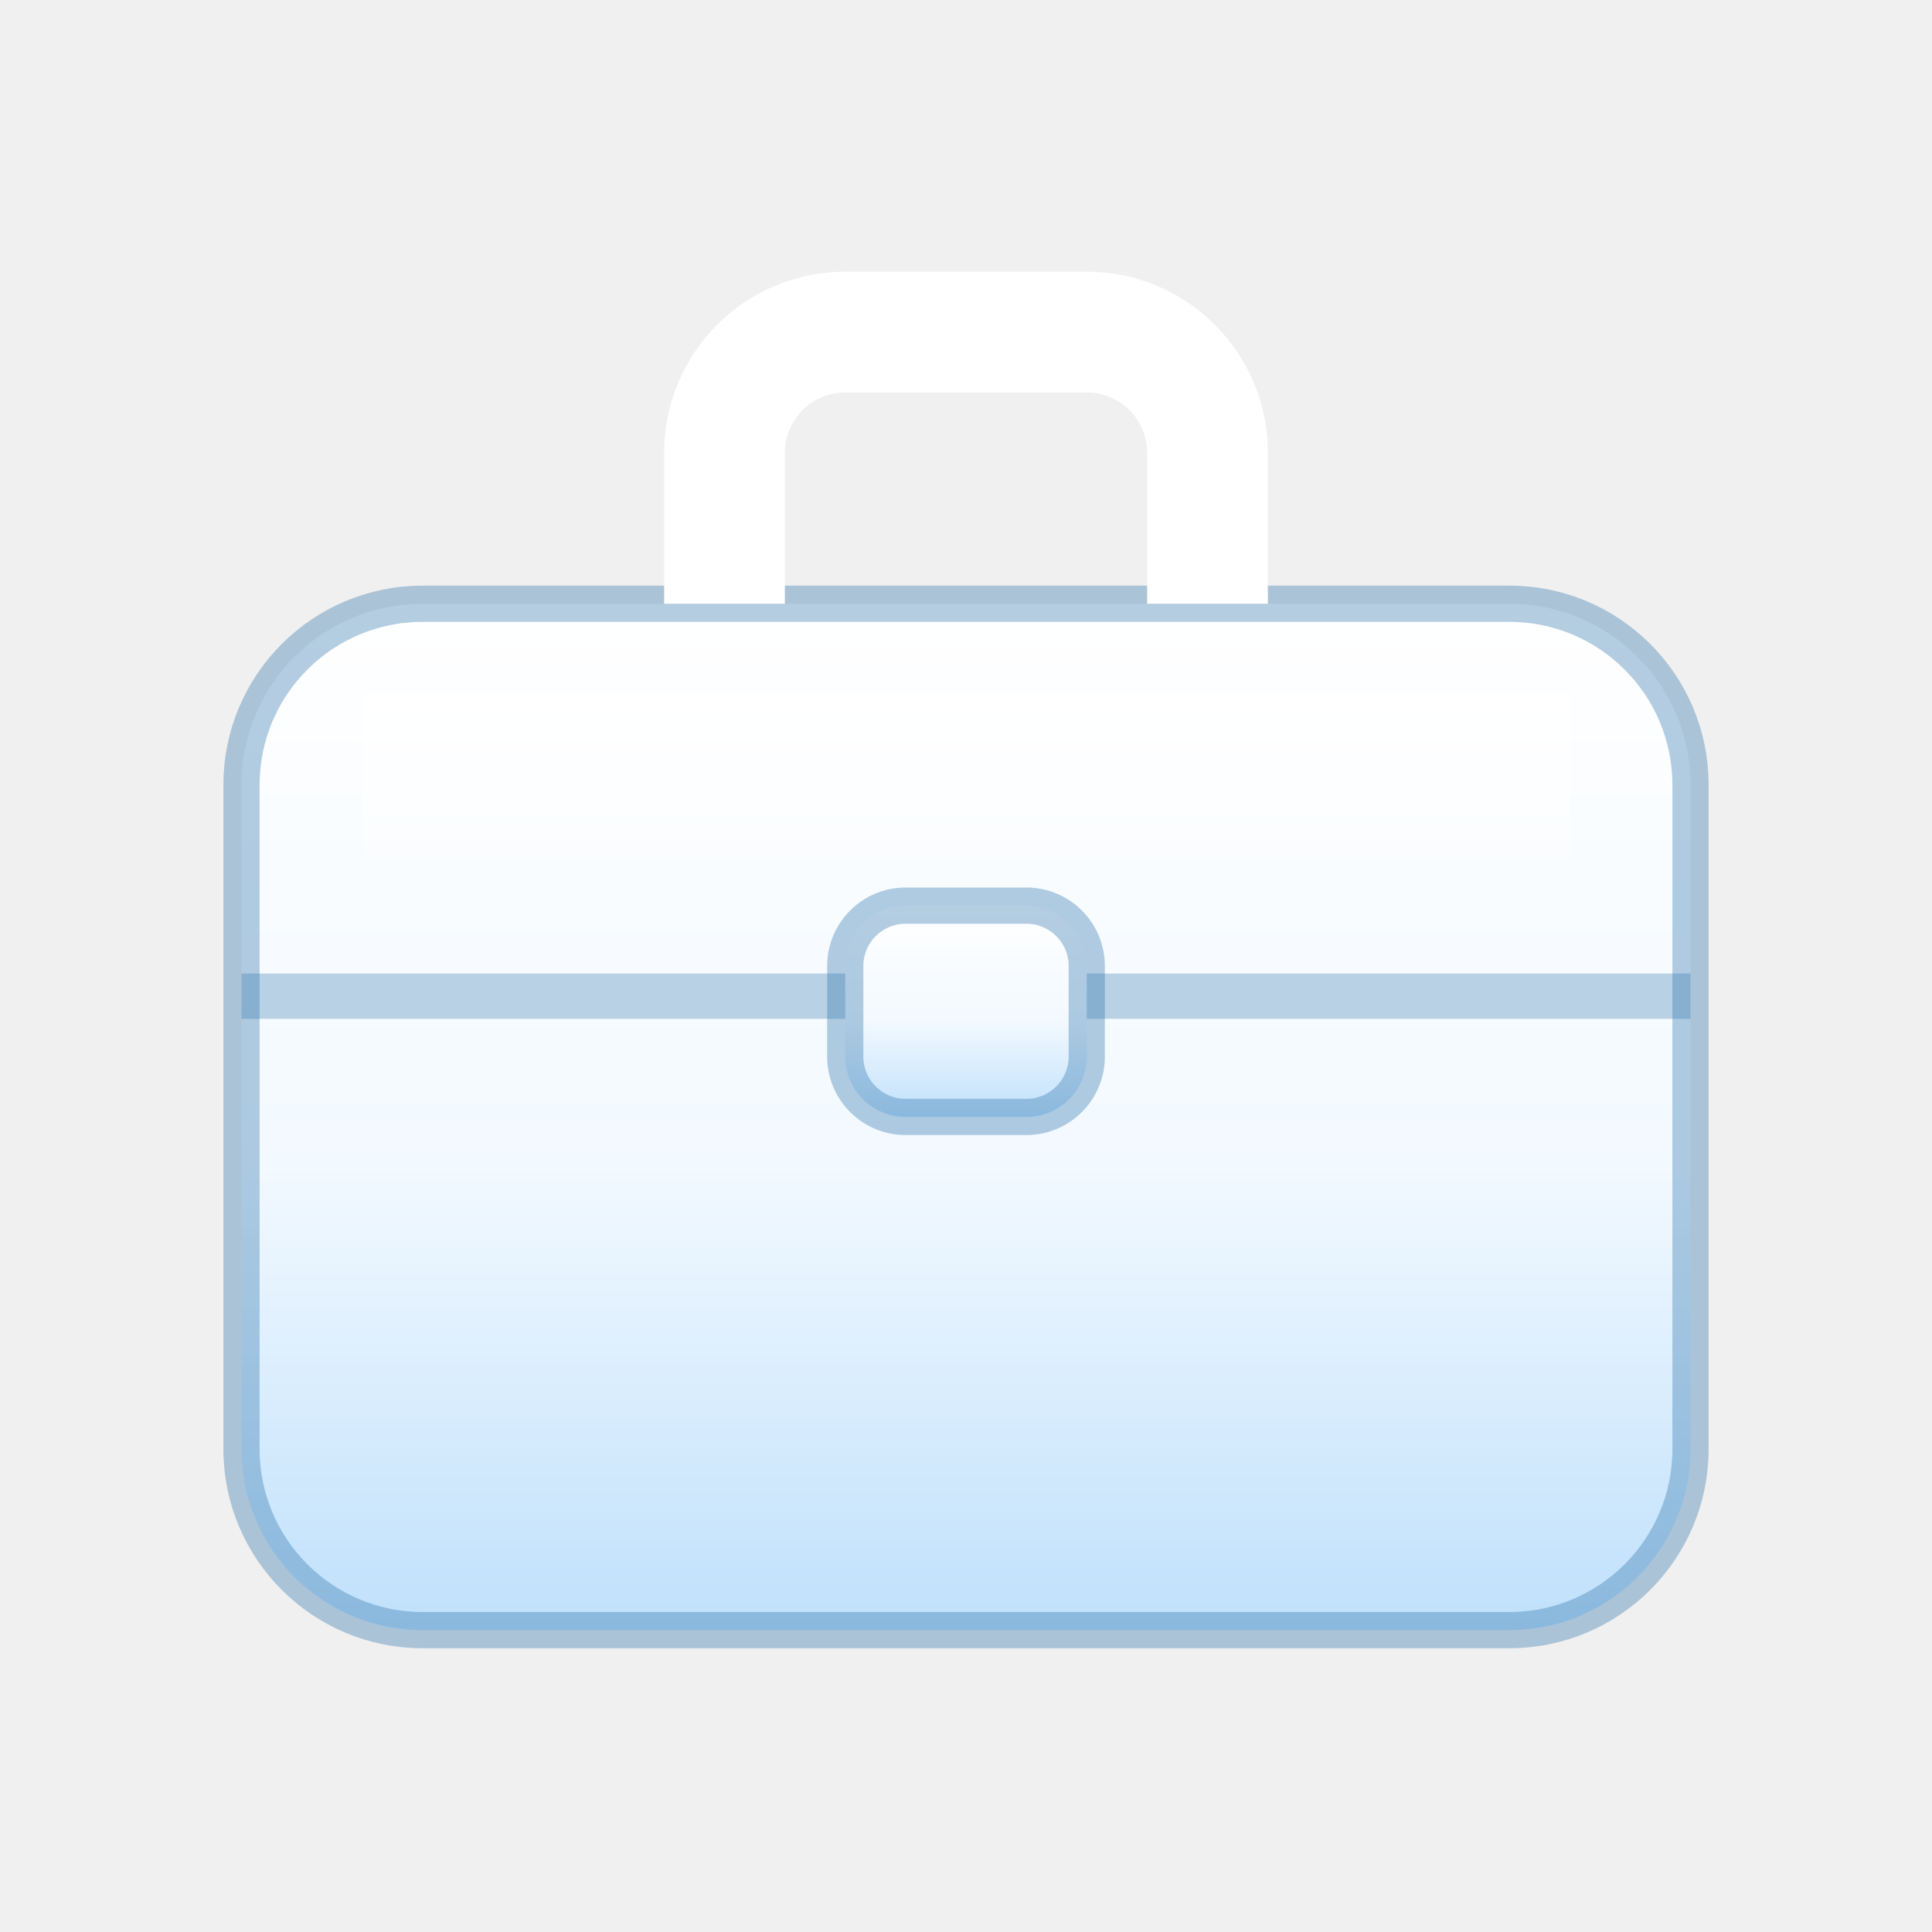
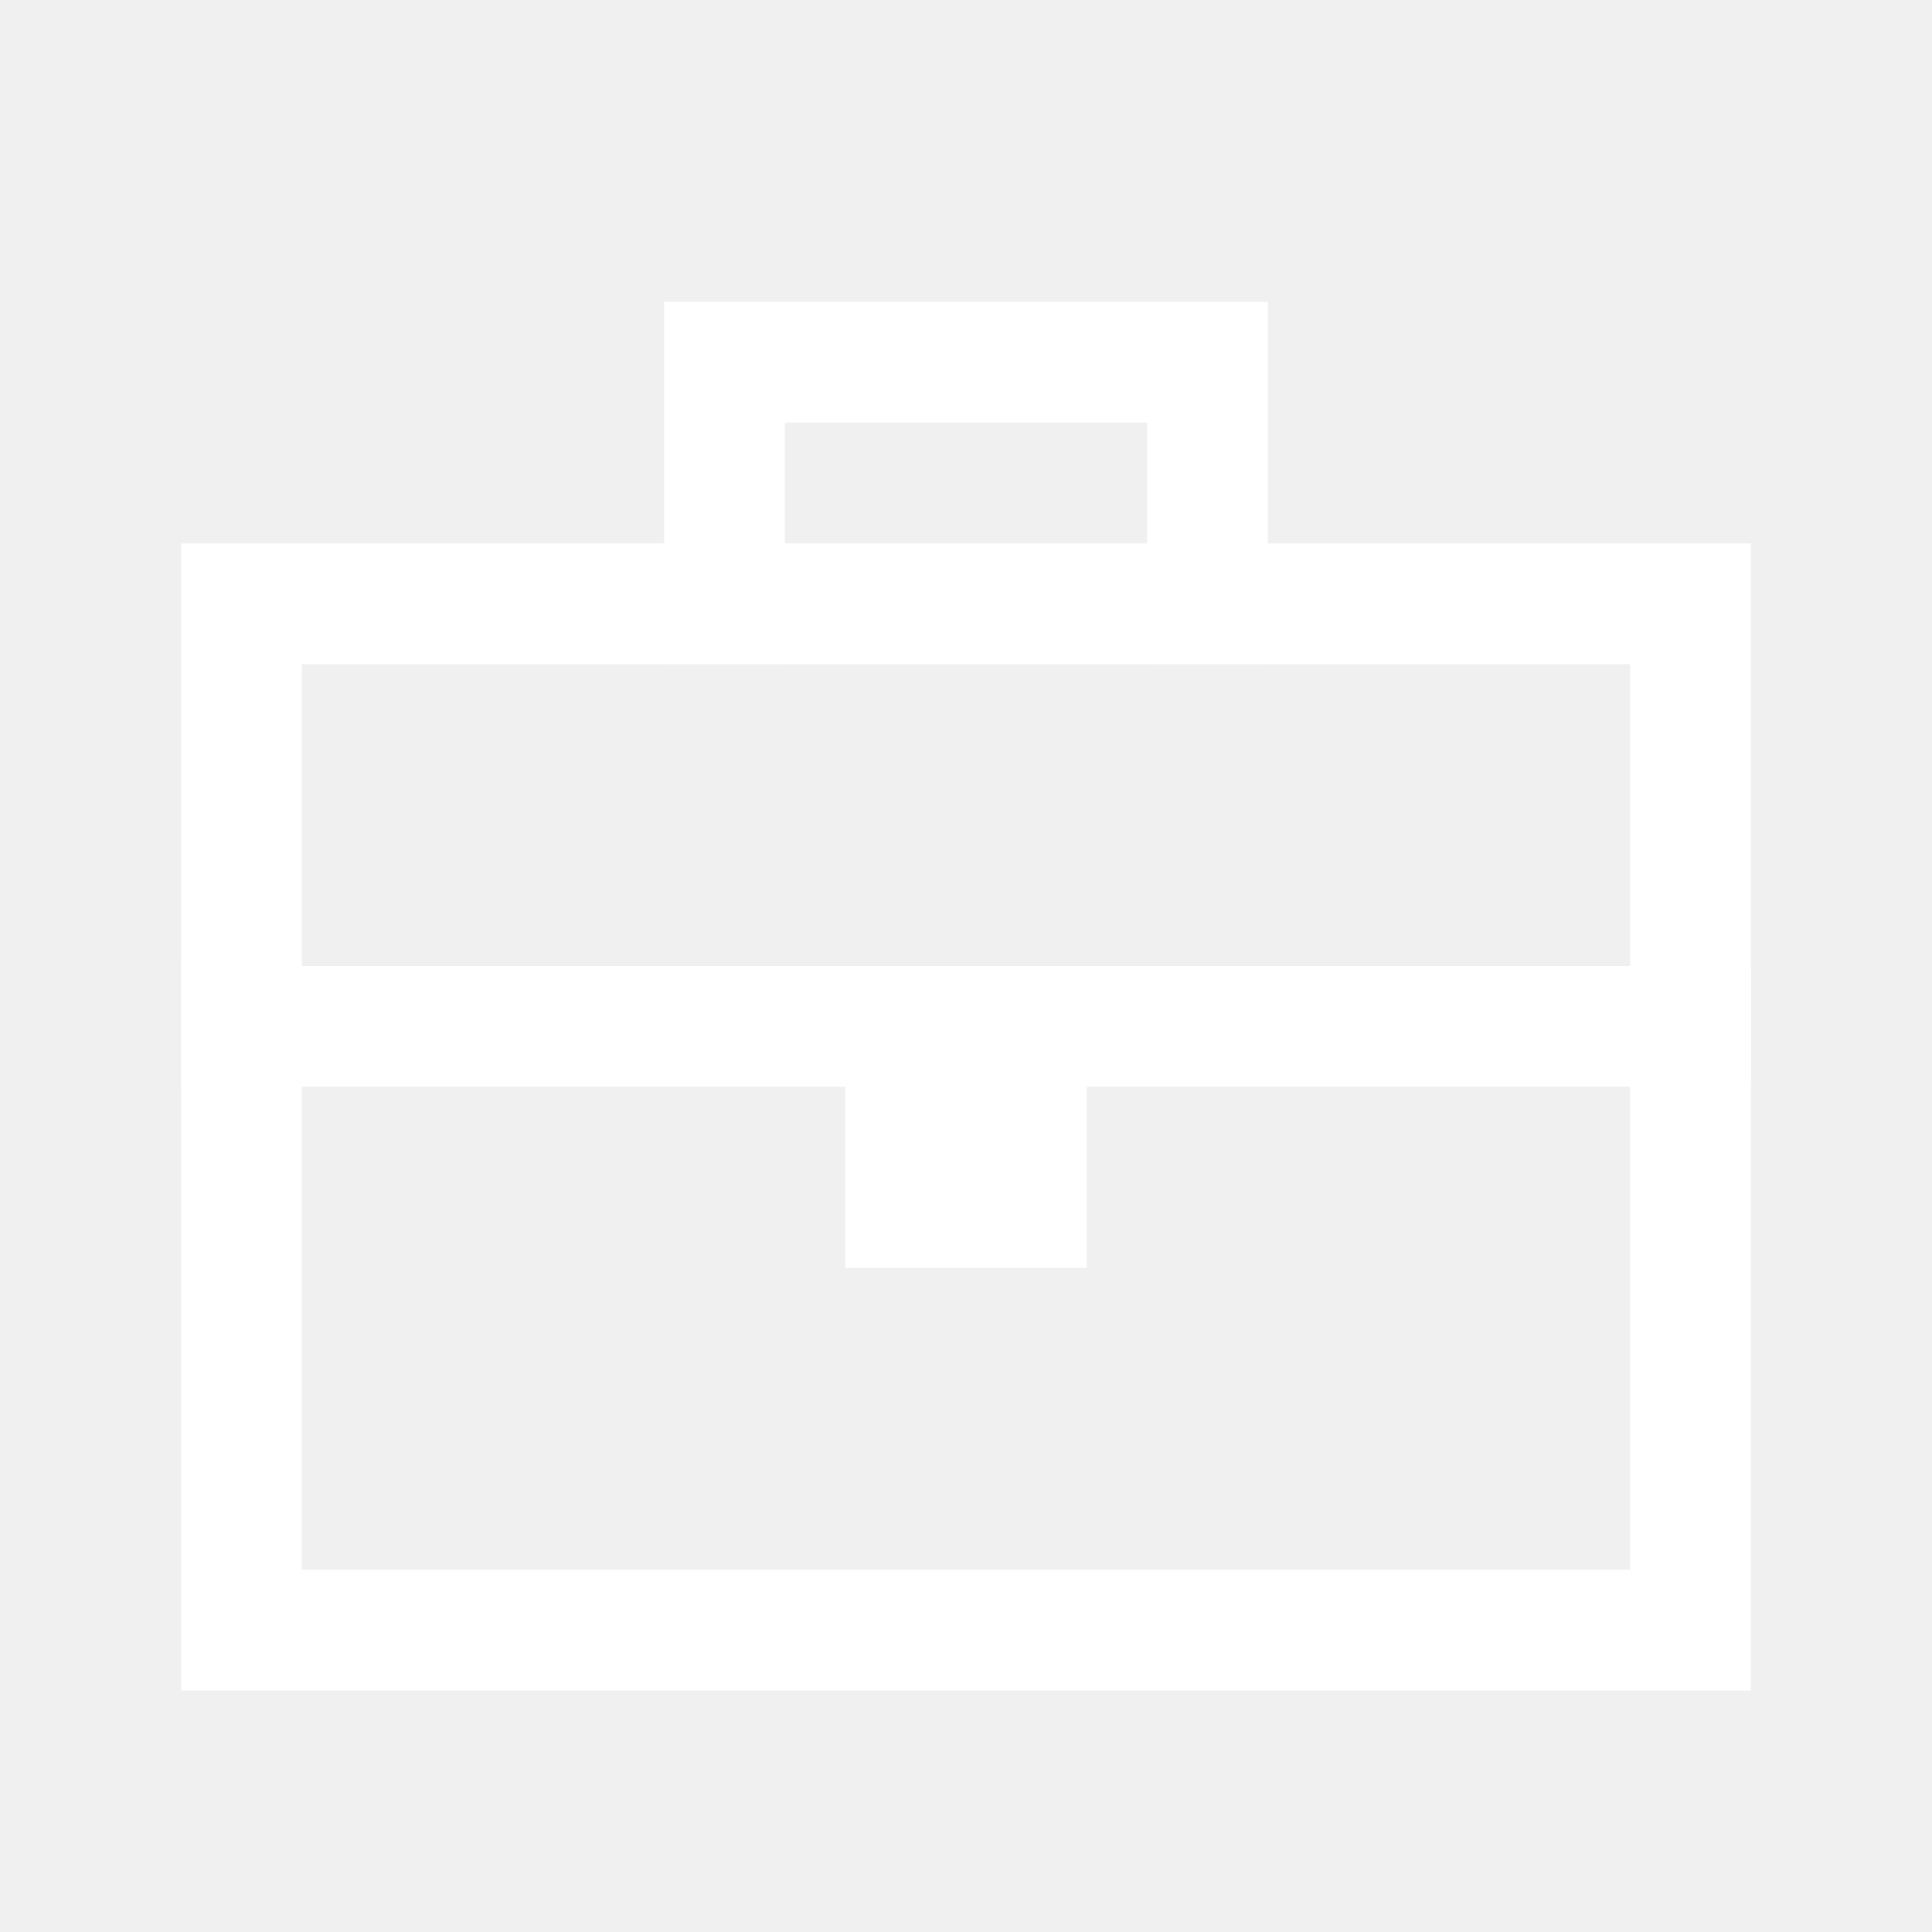
- <svg xmlns="http://www.w3.org/2000/svg" viewBox="0 0 64 64">
-   <defs>
-     <linearGradient id="g" x1="0" y1="0" x2="0" y2="1">
-       <stop offset="0" stop-color="#fff" />
-       <stop offset=".55" stop-color="#f2f9ff" />
-       <stop offset="1" stop-color="#bfe0fb" />
-     </linearGradient>
-     <linearGradient id="h" x1="0" y1="0" x2="0" y2="1">
-       <stop offset="0" stop-color="#fff" stop-opacity=".9" />
-       <stop offset="1" stop-color="#fff" stop-opacity="0" />
-     </linearGradient>
-   </defs>
-   <rect x="8" y="20" width="48" height="34" rx="6" fill="url(#g)" stroke="#2a6fa8" stroke-opacity=".35" stroke-width="1.2" />
-   <path d="M24 20v-5a4 4 0 0 1 4-4h8a4 4 0 0 1 4 4v5" fill="none" stroke="#fff" stroke-width="4" />
-   <path d="M8 33h48" stroke="#2a6fa8" stroke-opacity=".3" stroke-width="1.5" />
-   <rect x="28" y="30" width="8" height="7" rx="2" fill="url(#g)" stroke="#2a6fa8" stroke-opacity=".35" stroke-width="1.2" />
-   <path d="M12 23h40v6H12z" fill="url(#h)" />
+ <svg xmlns="http://www.w3.org/2000/svg" viewBox="0 0 64 64" fill="none" stroke="#fff" stroke-width="4" stroke-linecap="square" stroke-linejoin="miter">
+   <rect x="8" y="20" width="48" height="34" />
+   <path d="M24 20v-8h16v8M8 34h48M30 34v6h4v-6" />
</svg>
